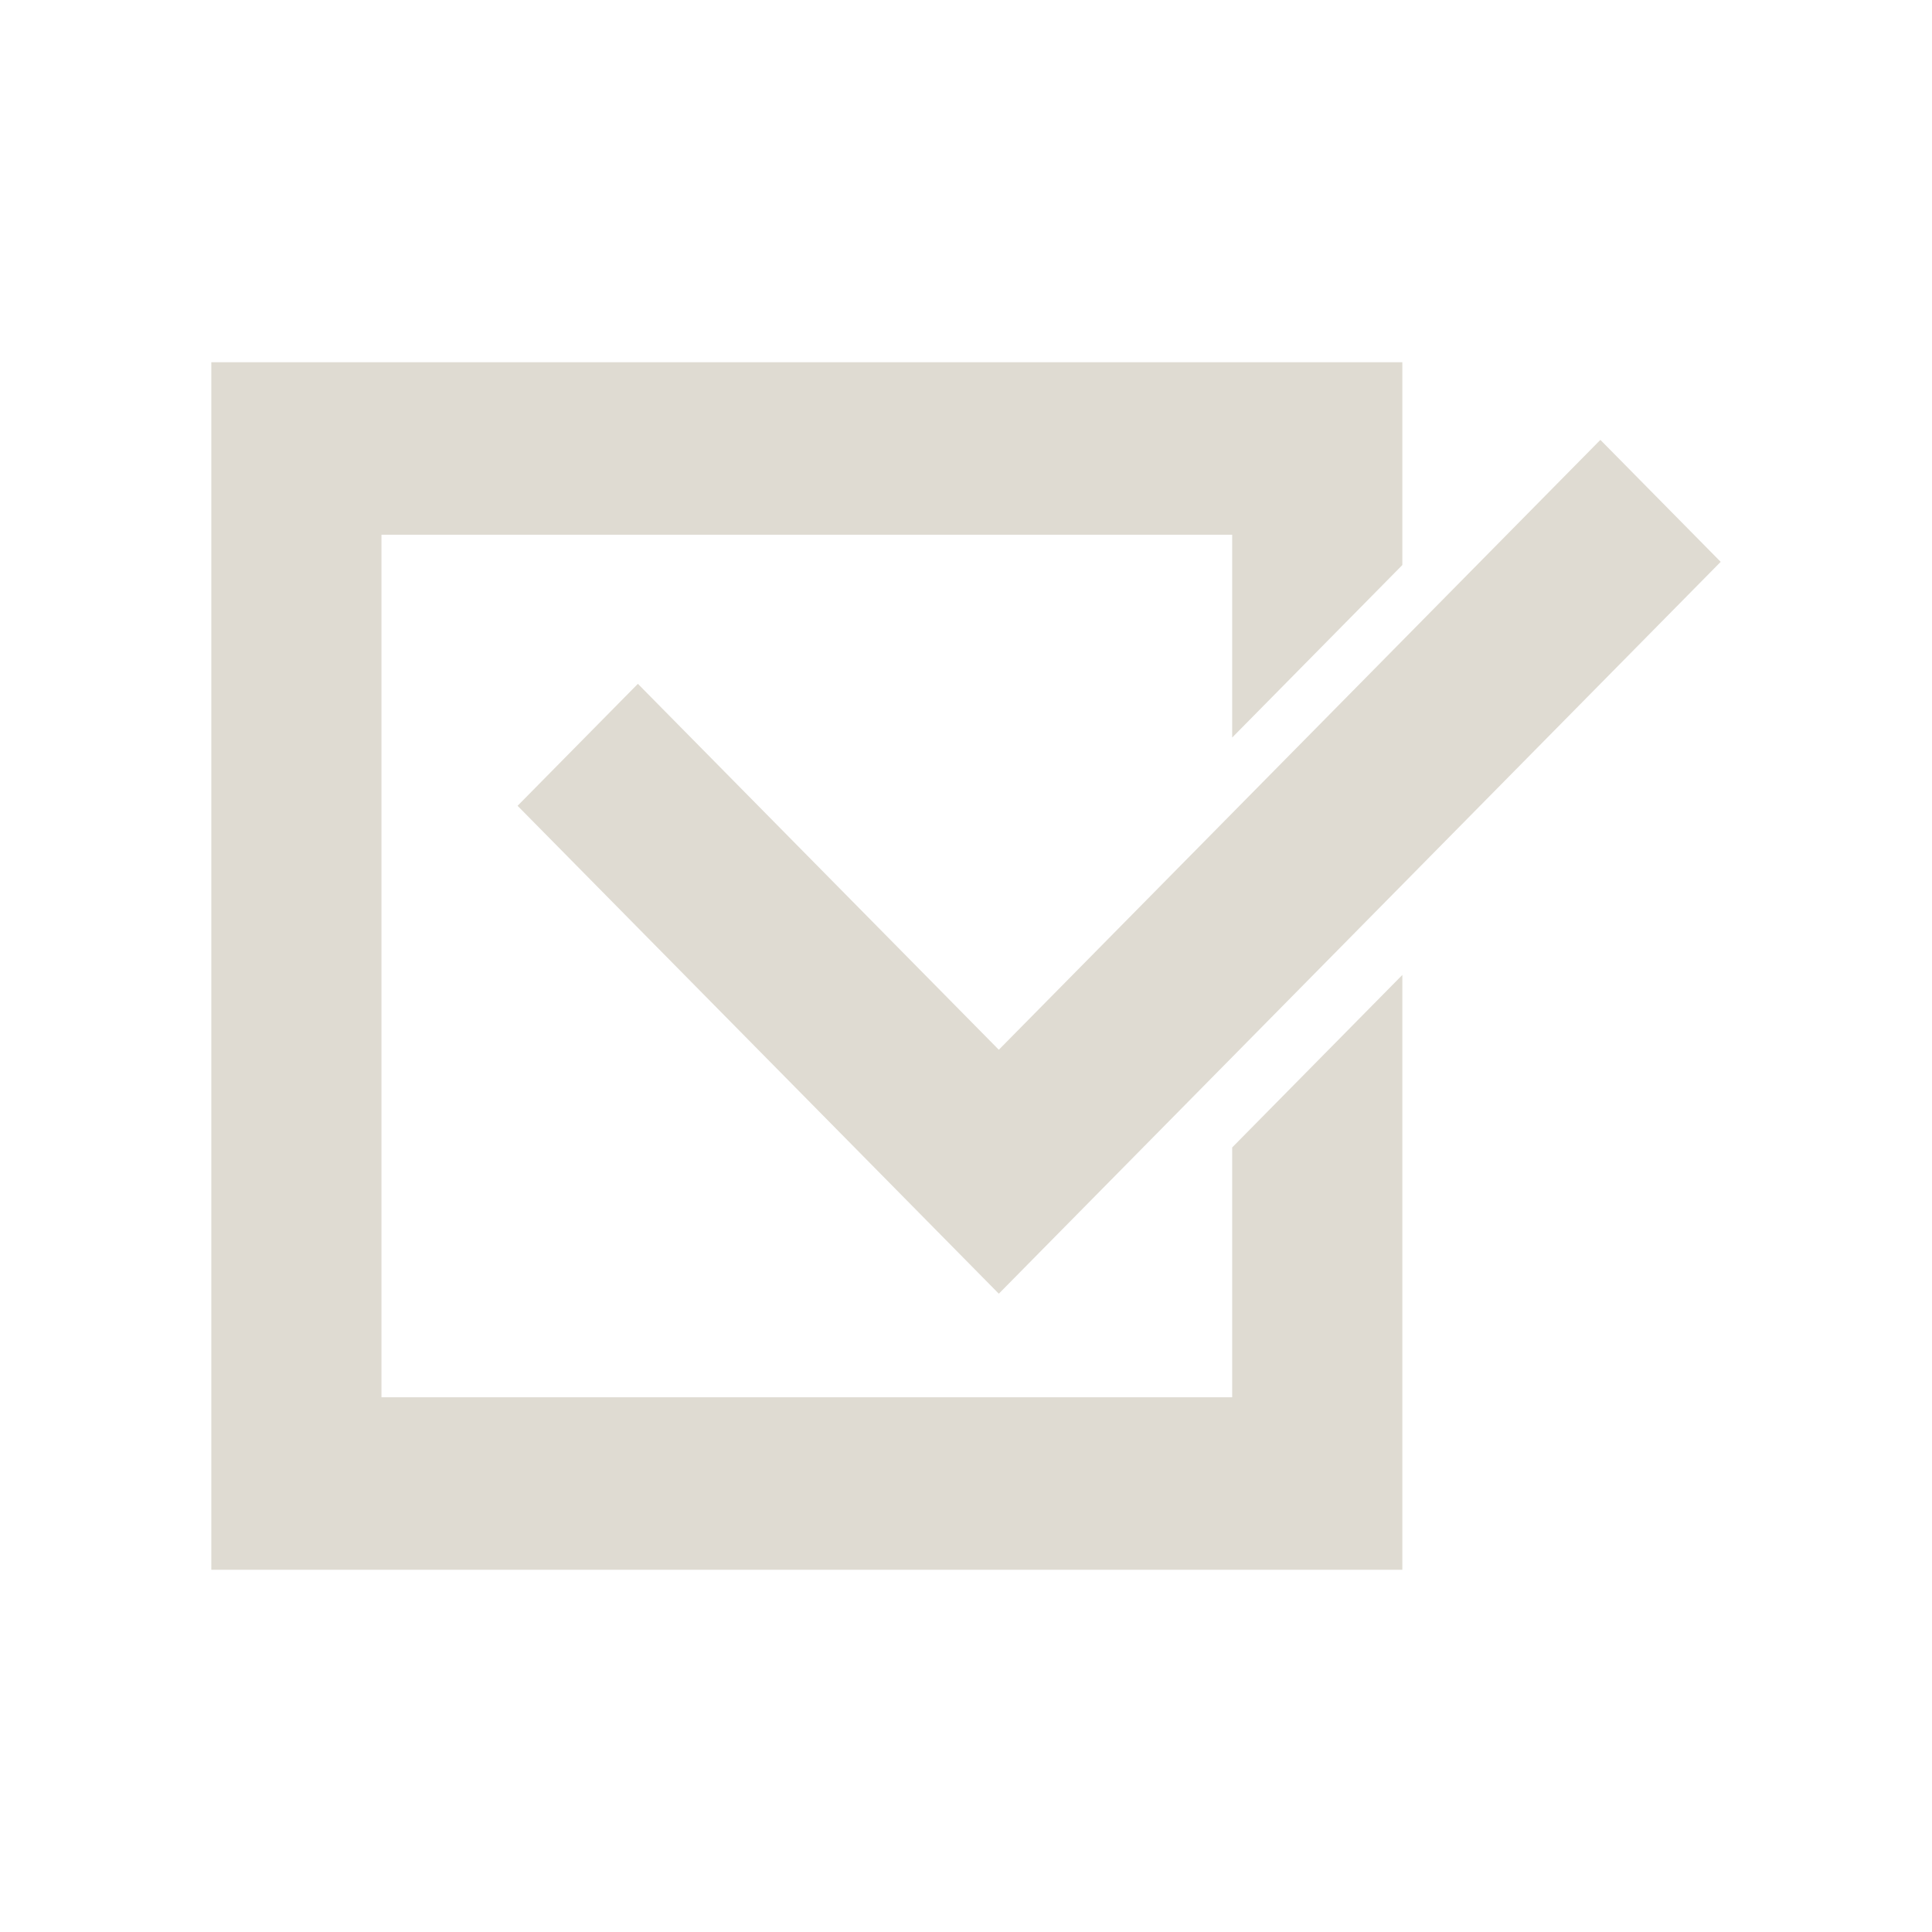
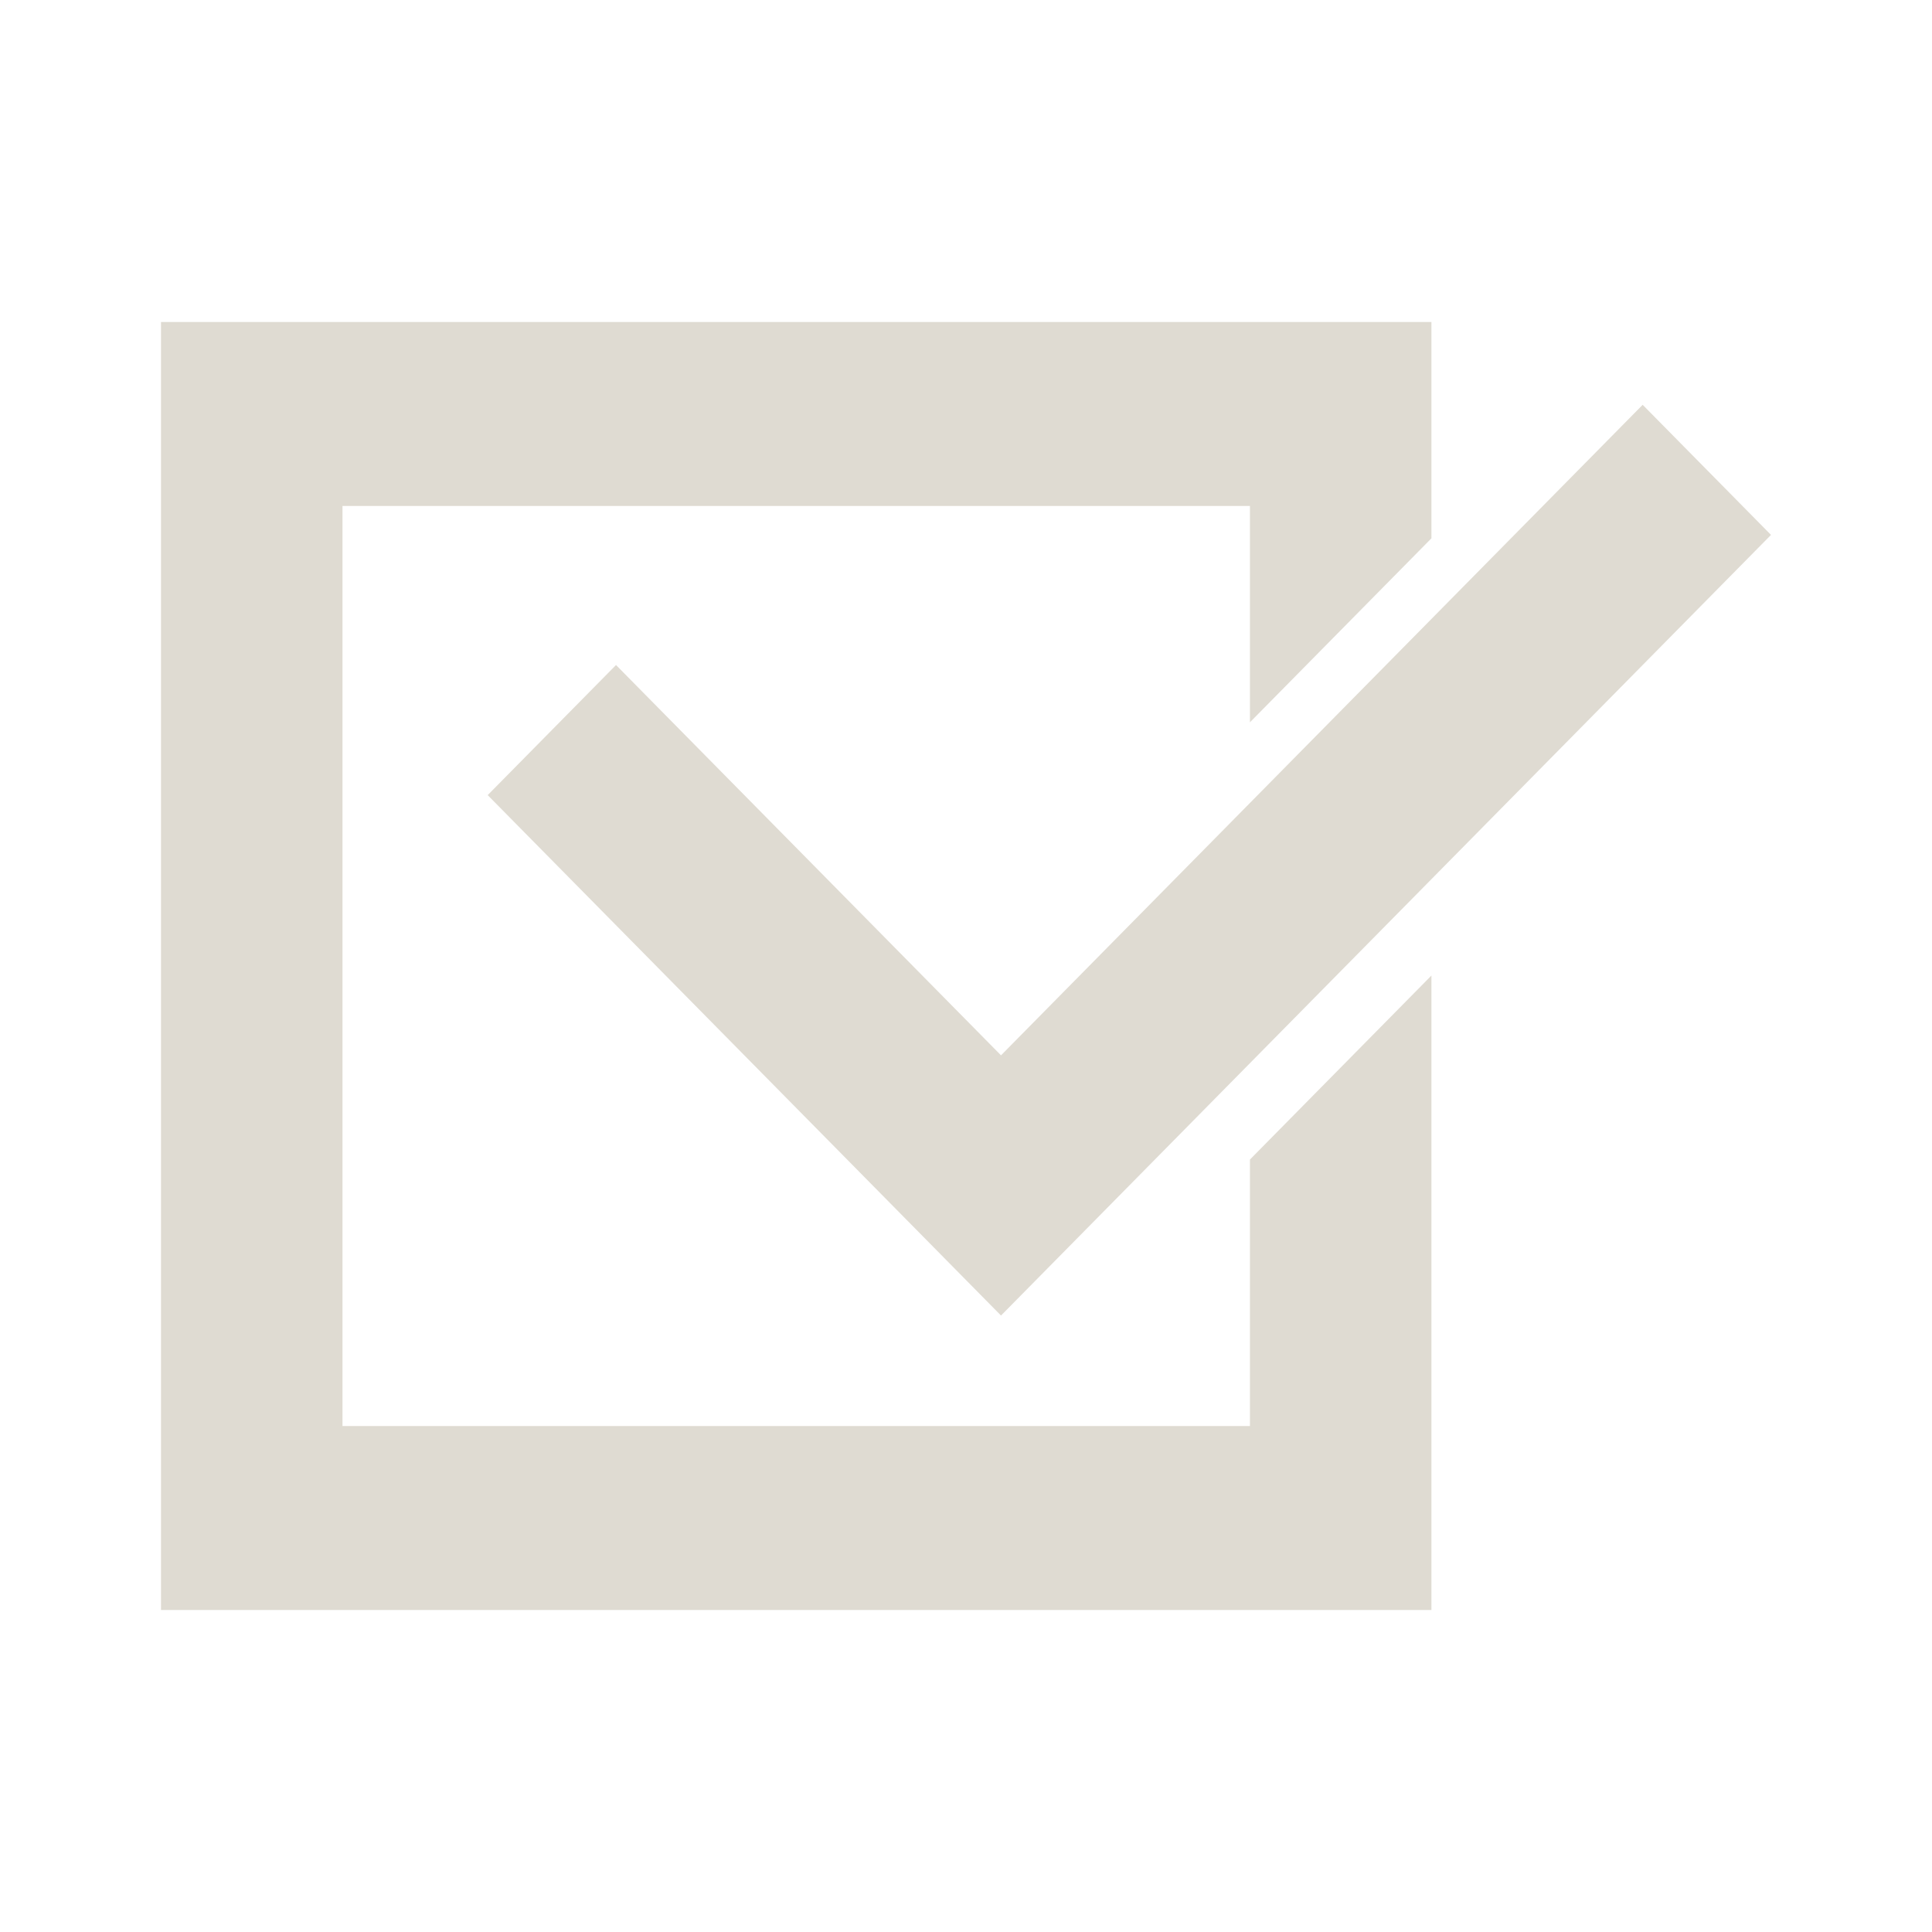
- <svg xmlns="http://www.w3.org/2000/svg" width="64" height="64" id="svg2" version="1.1">
+ <svg xmlns="http://www.w3.org/2000/svg" width="24" height="24" id="svg2" version="1.1">
  <defs id="defs4" />
-   <g id="layer1" transform="translate(-269.7767,-445.0475)">
-     <g id="g3025" transform="matrix(0.112726,0,0,0.1142857,267.7586,422.4903)" style="stroke:none;stroke-opacity:1;fill:#dfdbd2;fill-opacity:1">
+   <g id="layer1" transform="translate(-269.7767,-485.0475)">
+     <g id="g3025" transform="matrix(0.0450904,0,0,0.04571429,268.1695,475.2246)" style="fill:#dfdbd2;fill-opacity:1;stroke:none;stroke-opacity:1">
      <path id="rect2985" d="m 80,302.375 0,350 350,0 0,-172.406 -50,50 0,72.406 -250,0 0,-250 250,0 0,58.781 50,-50 0,-58.781 -350,0 z" style="fill:#dfdbd2;fill-opacity:1;stroke:none;stroke-opacity:1" />
-       <path id="rect2989-5" d="m 170,430.941 106.066,106.066 35.355,35.355 35.355,-35.355 L 523.553,360.23 488.198,324.875 311.421,501.652 205.355,395.586 170,430.941 z" style="fill:#dfdbd2;fill-opacity:1;stroke:none;stroke-opacity:1" />
+       <path id="rect2989-5" d="m 170,430.941 106.066,106.066 35.355,35.355 35.355,-35.355 L 523.553,360.23 488.198,324.875 311.421,501.652 205.355,395.586 170,430.941 Z" style="fill:#dfdbd2;fill-opacity:1;stroke:none;stroke-opacity:1" />
    </g>
  </g>
</svg>
